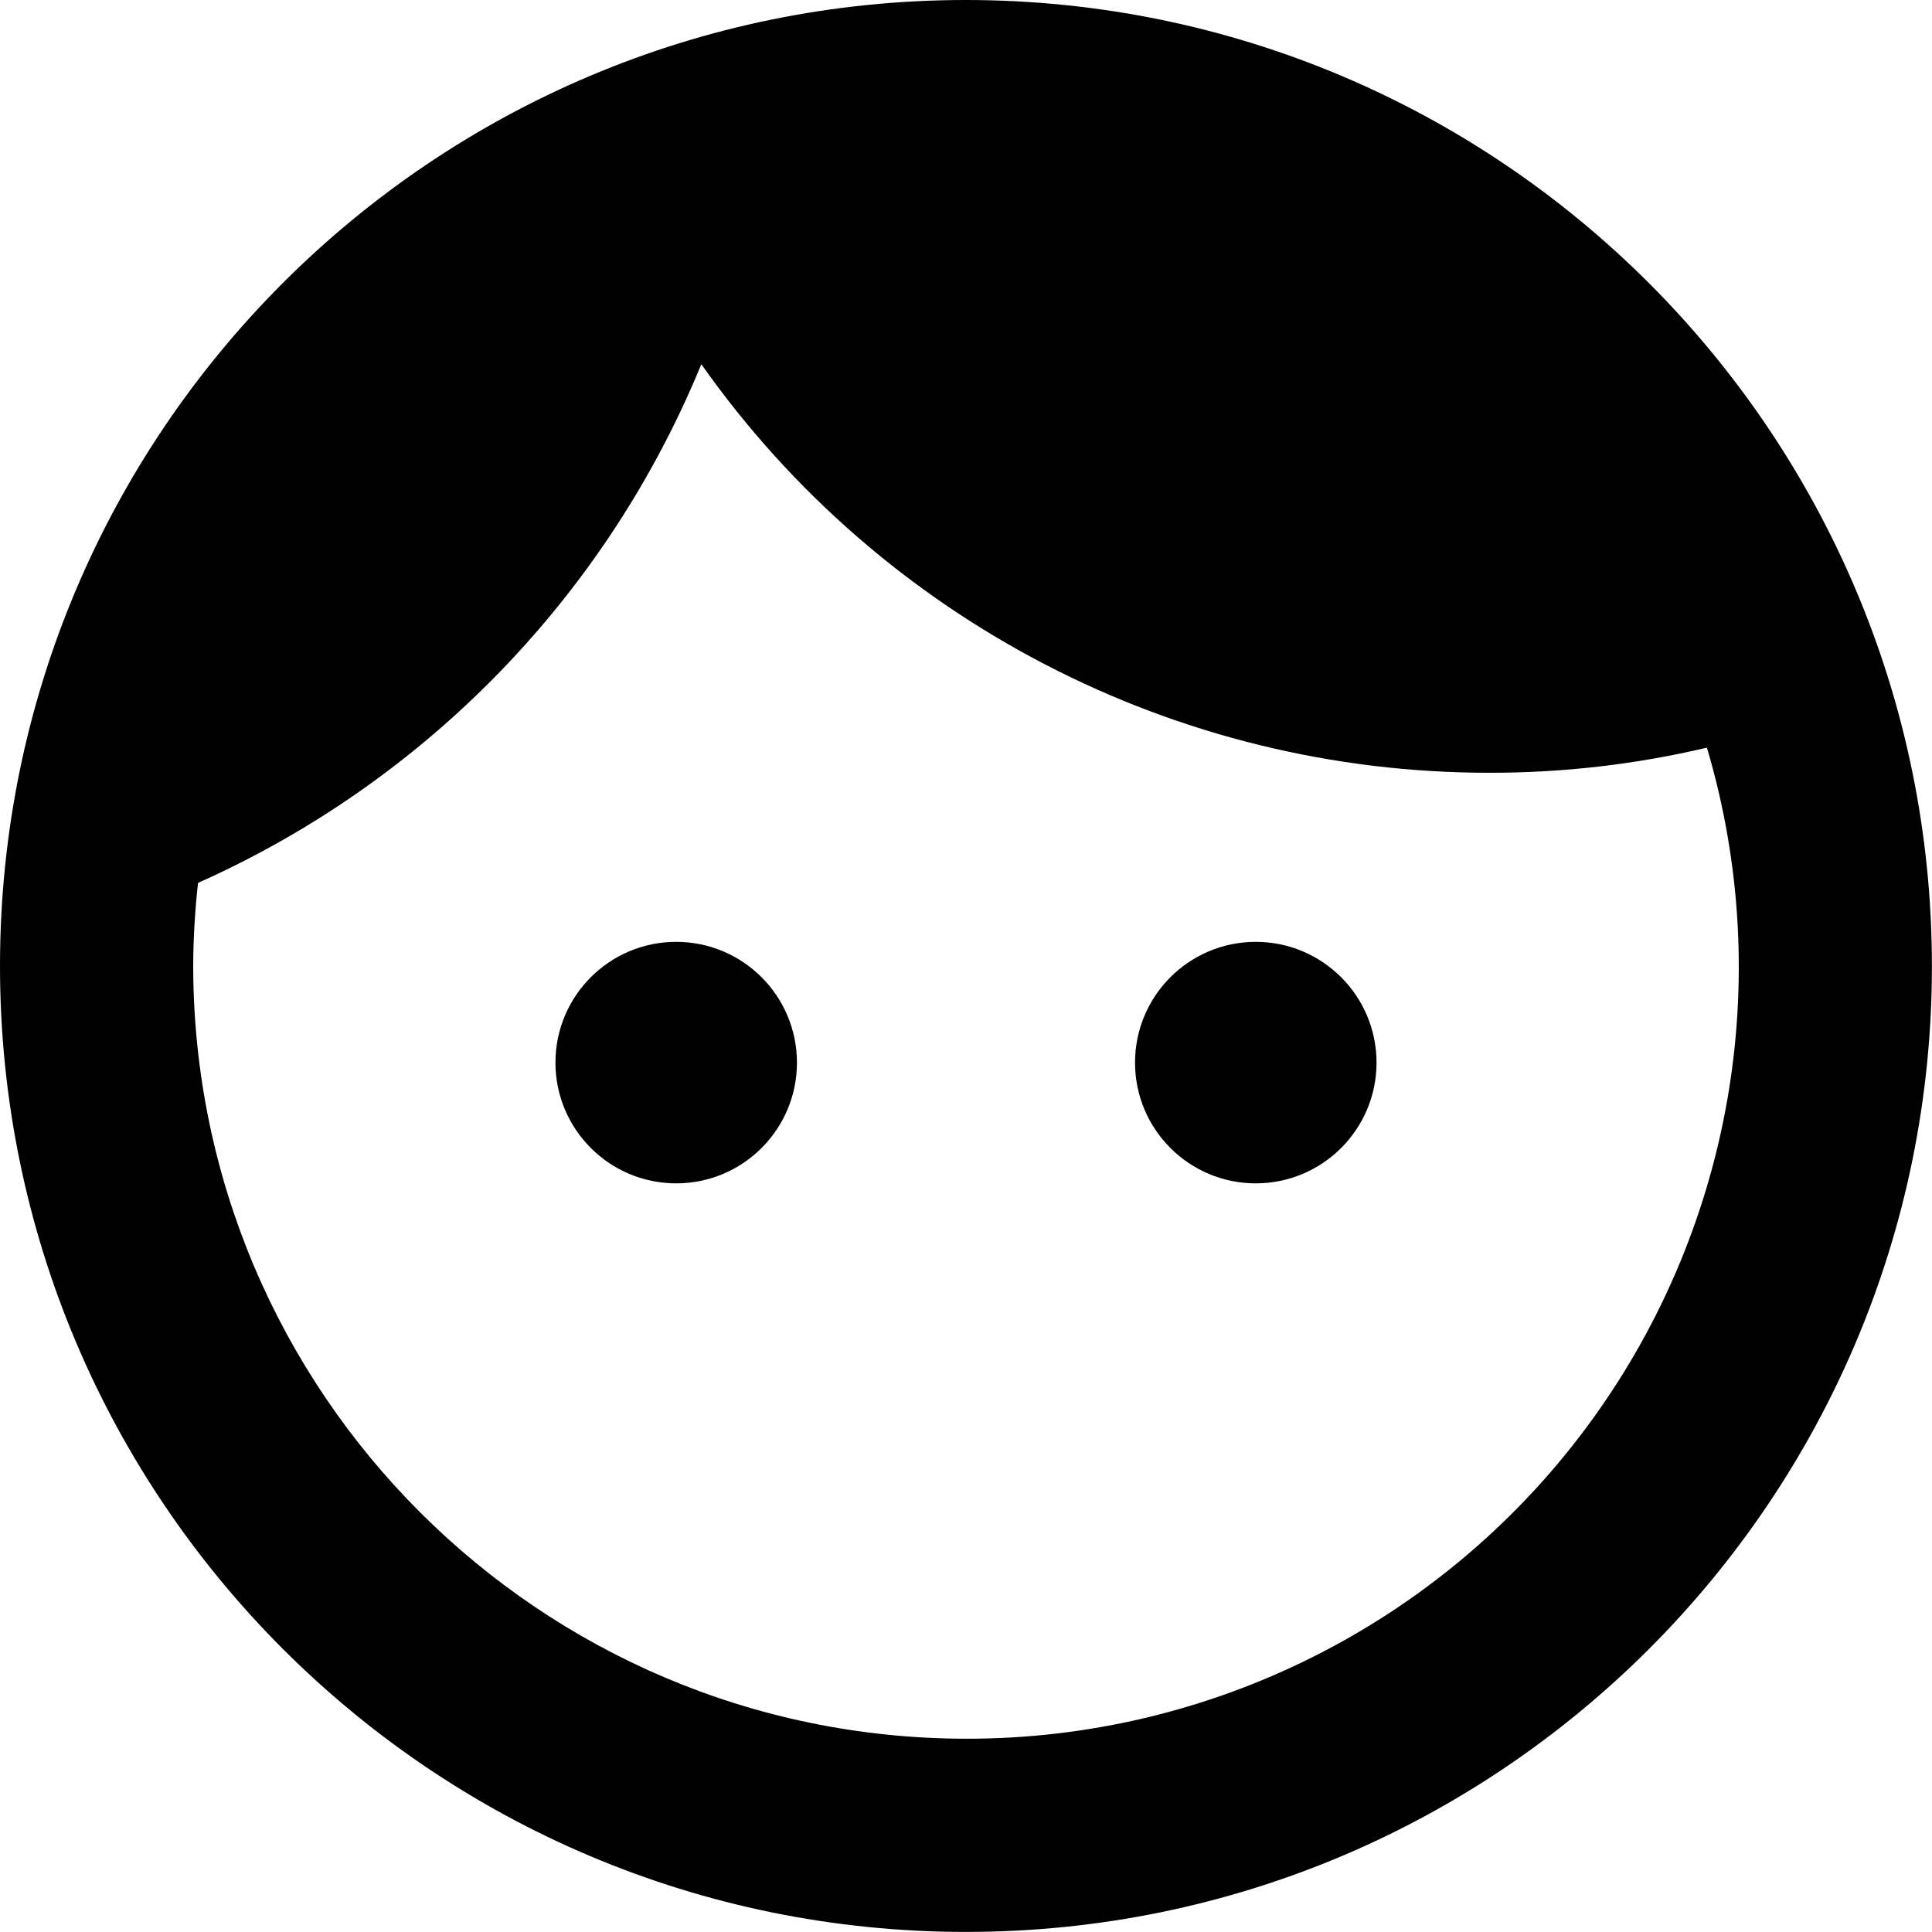
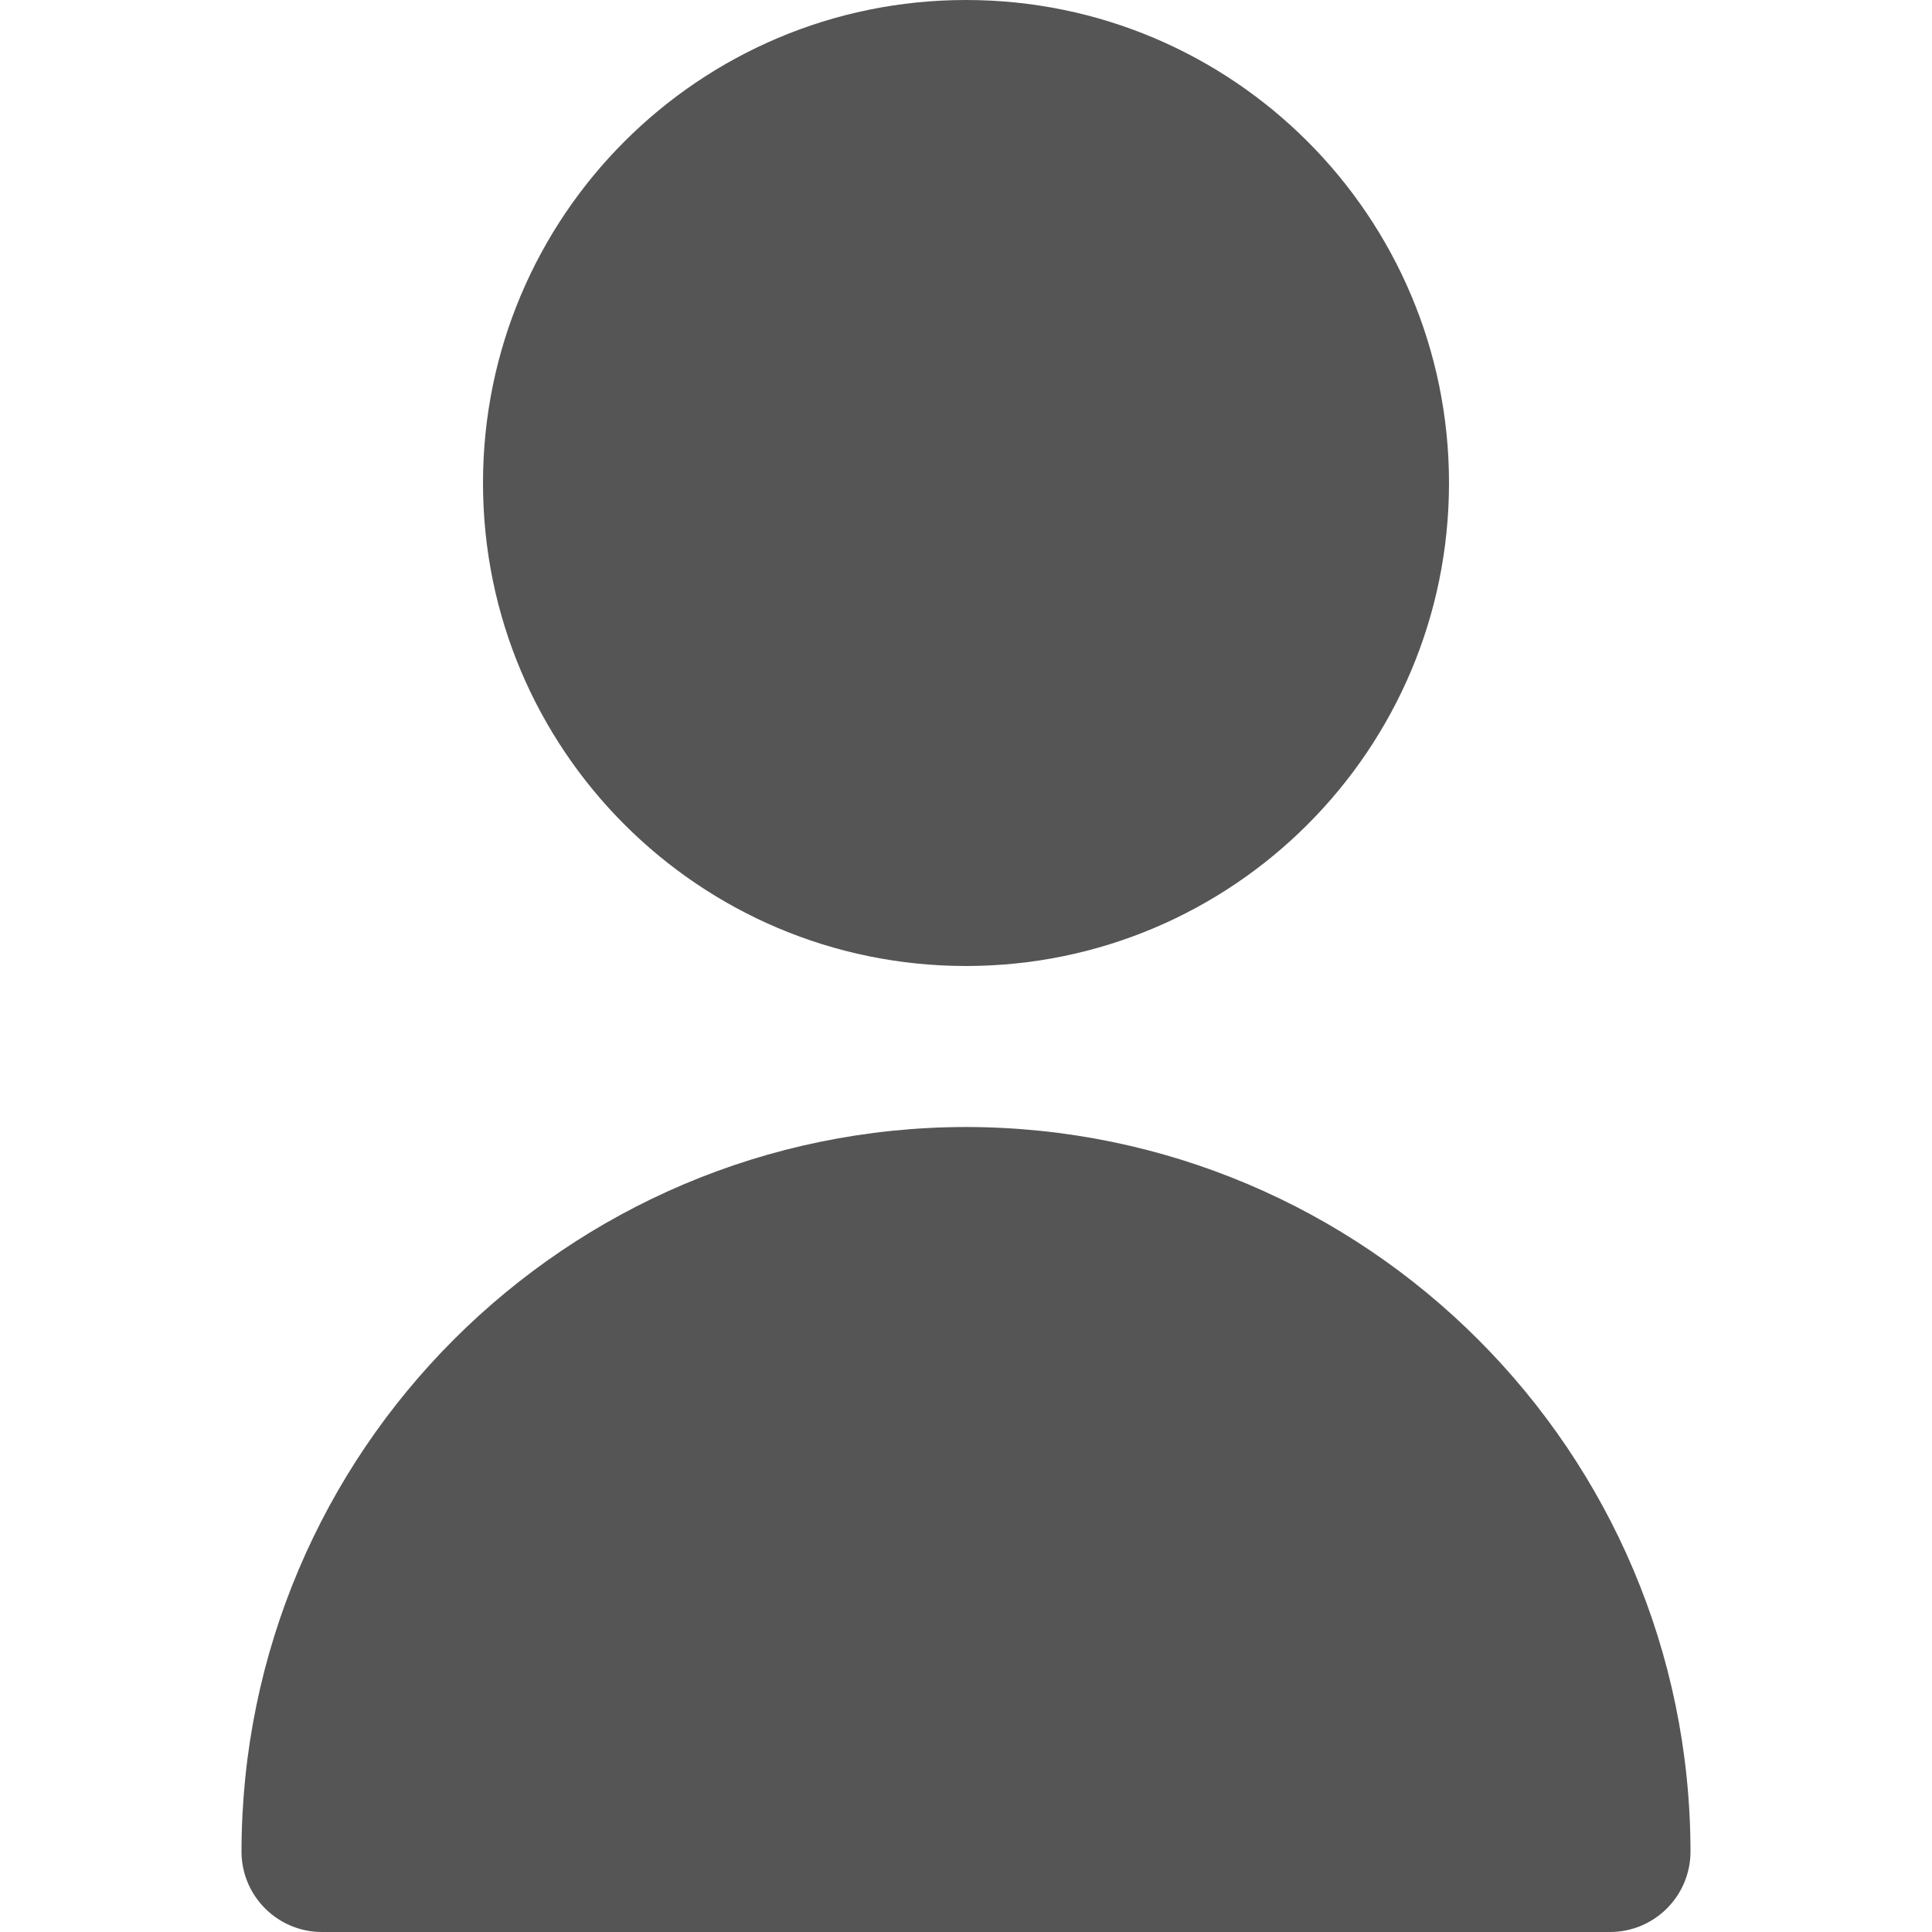
- <svg xmlns="http://www.w3.org/2000/svg" width="125.005" height="125.005" viewBox="0 0 125.005 125.005">
-   <path d="M46.752,63.94a7.813,7.813,0,1,0,7.813,7.813A7.816,7.816,0,0,0,46.752,63.94Zm37.5,0a7.813,7.813,0,1,0,7.813,7.813A7.816,7.816,0,0,0,84.253,63.94ZM65.5,3a62.5,62.5,0,1,0,62.5,62.5A62.525,62.525,0,0,0,65.5,3Zm0,112.5a50.069,50.069,0,0,1-50-50,50.676,50.676,0,0,1,.313-5.375A62.888,62.888,0,0,0,48.377,26.564,62.34,62.34,0,0,0,99.379,53a61.005,61.005,0,0,0,14.063-1.625A49.926,49.926,0,0,1,65.5,115.5Z" transform="translate(-3 -3)" />
+ <svg xmlns="http://www.w3.org/2000/svg" version="1.1" id="Capa_1" x="0px" y="0px" viewBox="0 0 512 512" style="enable-background:new 0 0 512 512;" xml:space="preserve" width="30" height="30">
+   <g>
+     <circle cx="256" cy="128" r="128" fill="#555" />
+     <path fill="#555" d="M256,298.667c-105.99,0.118-191.882,86.01-192,192C64,502.449,73.551,512,85.333,512h341.333   c11.782,0,21.333-9.551,21.333-21.333C447.882,384.677,361.99,298.784,256,298.667z" />
+   </g>
</svg>
